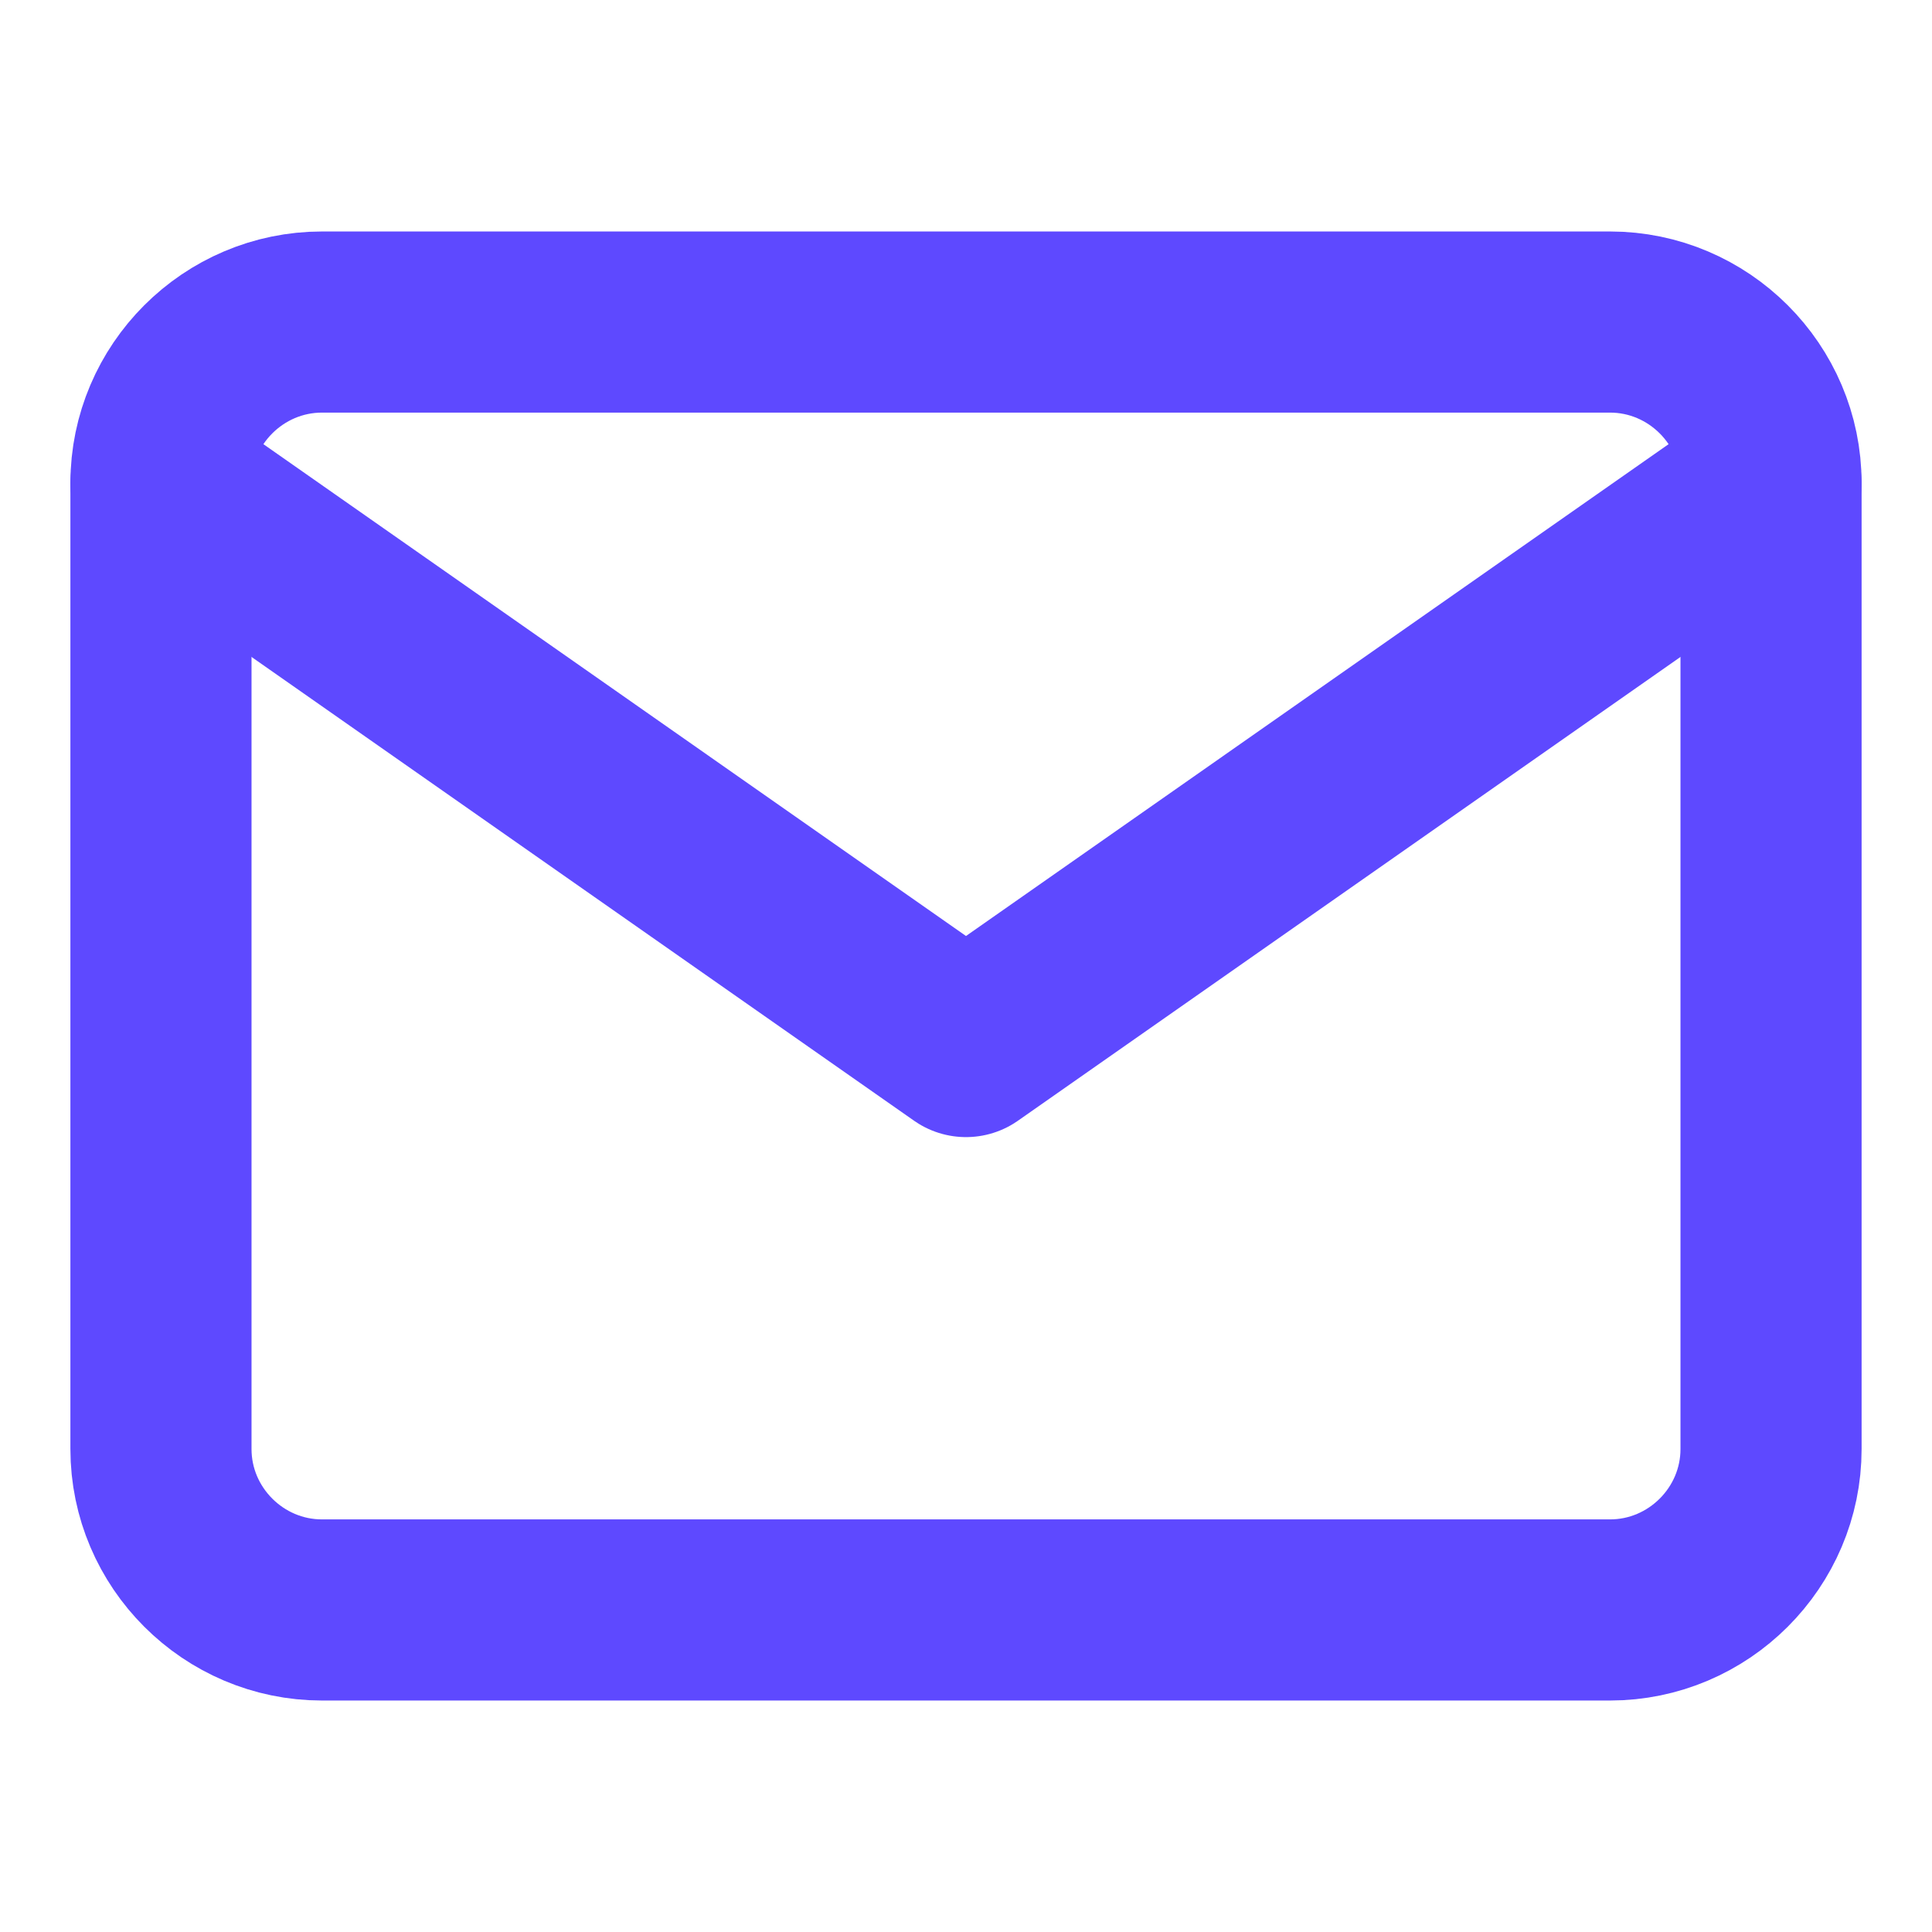
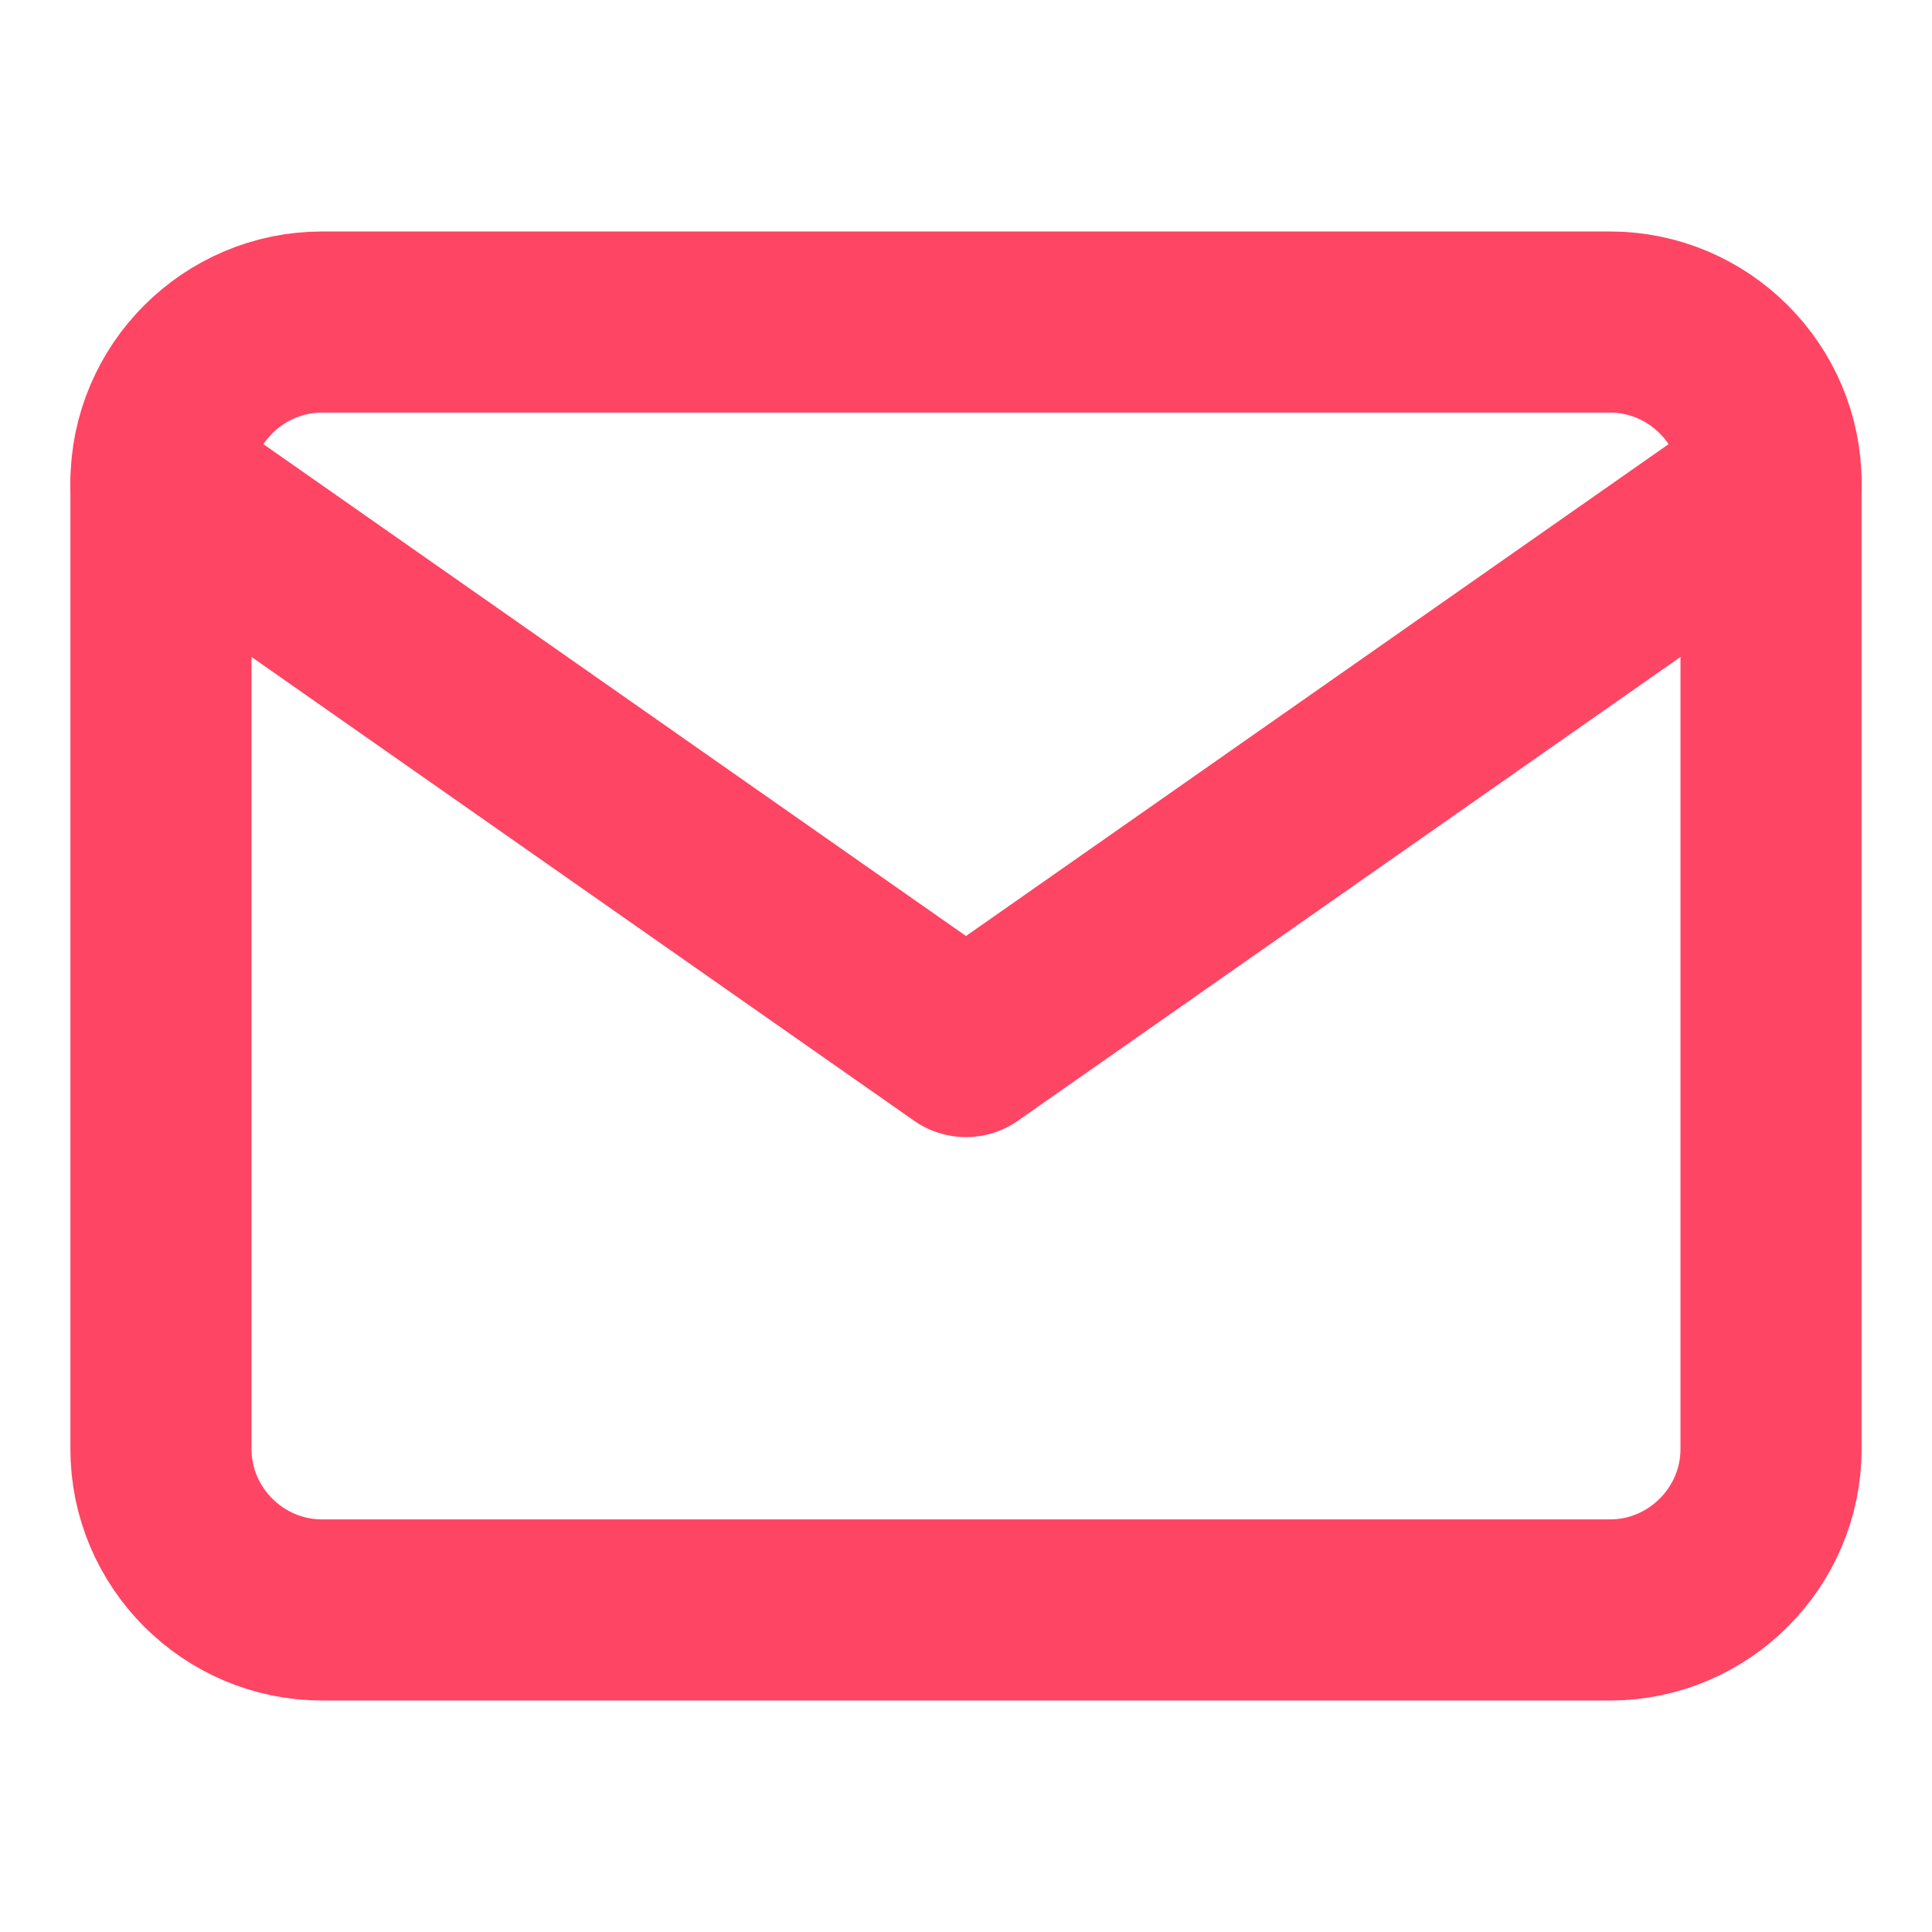
<svg xmlns="http://www.w3.org/2000/svg" width="16" height="16" viewBox="0 0 16 16" fill="none">
-   <path d="M2.667 2.667H13.333C14.067 2.667 14.667 3.267 14.667 4V12C14.667 12.733 14.067 13.333 13.333 13.333H2.667C1.933 13.333 1.333 12.733 1.333 12V4C1.333 3.267 1.933 2.667 2.667 2.667Z" stroke="#5E49FF" stroke-width="1.5" stroke-linecap="round" stroke-linejoin="round" />
-   <path d="M14.667 4L8 8.667L1.333 4" stroke="#5E49FF" stroke-width="1.5" stroke-linecap="round" stroke-linejoin="round" />
+   <path d="M2.667 2.667H13.333C14.067 2.667 14.667 3.267 14.667 4V12C14.667 12.733 14.067 13.333 13.333 13.333H2.667C1.933 13.333 1.333 12.733 1.333 12V4C1.333 3.267 1.933 2.667 2.667 2.667Z" stroke="#FF4564" stroke-width="1.5" stroke-linecap="round" stroke-linejoin="round" />
+   <path d="M14.667 4L8 8.667L1.333 4" stroke="#FF4564" stroke-width="1.5" stroke-linecap="round" stroke-linejoin="round" />
</svg>
